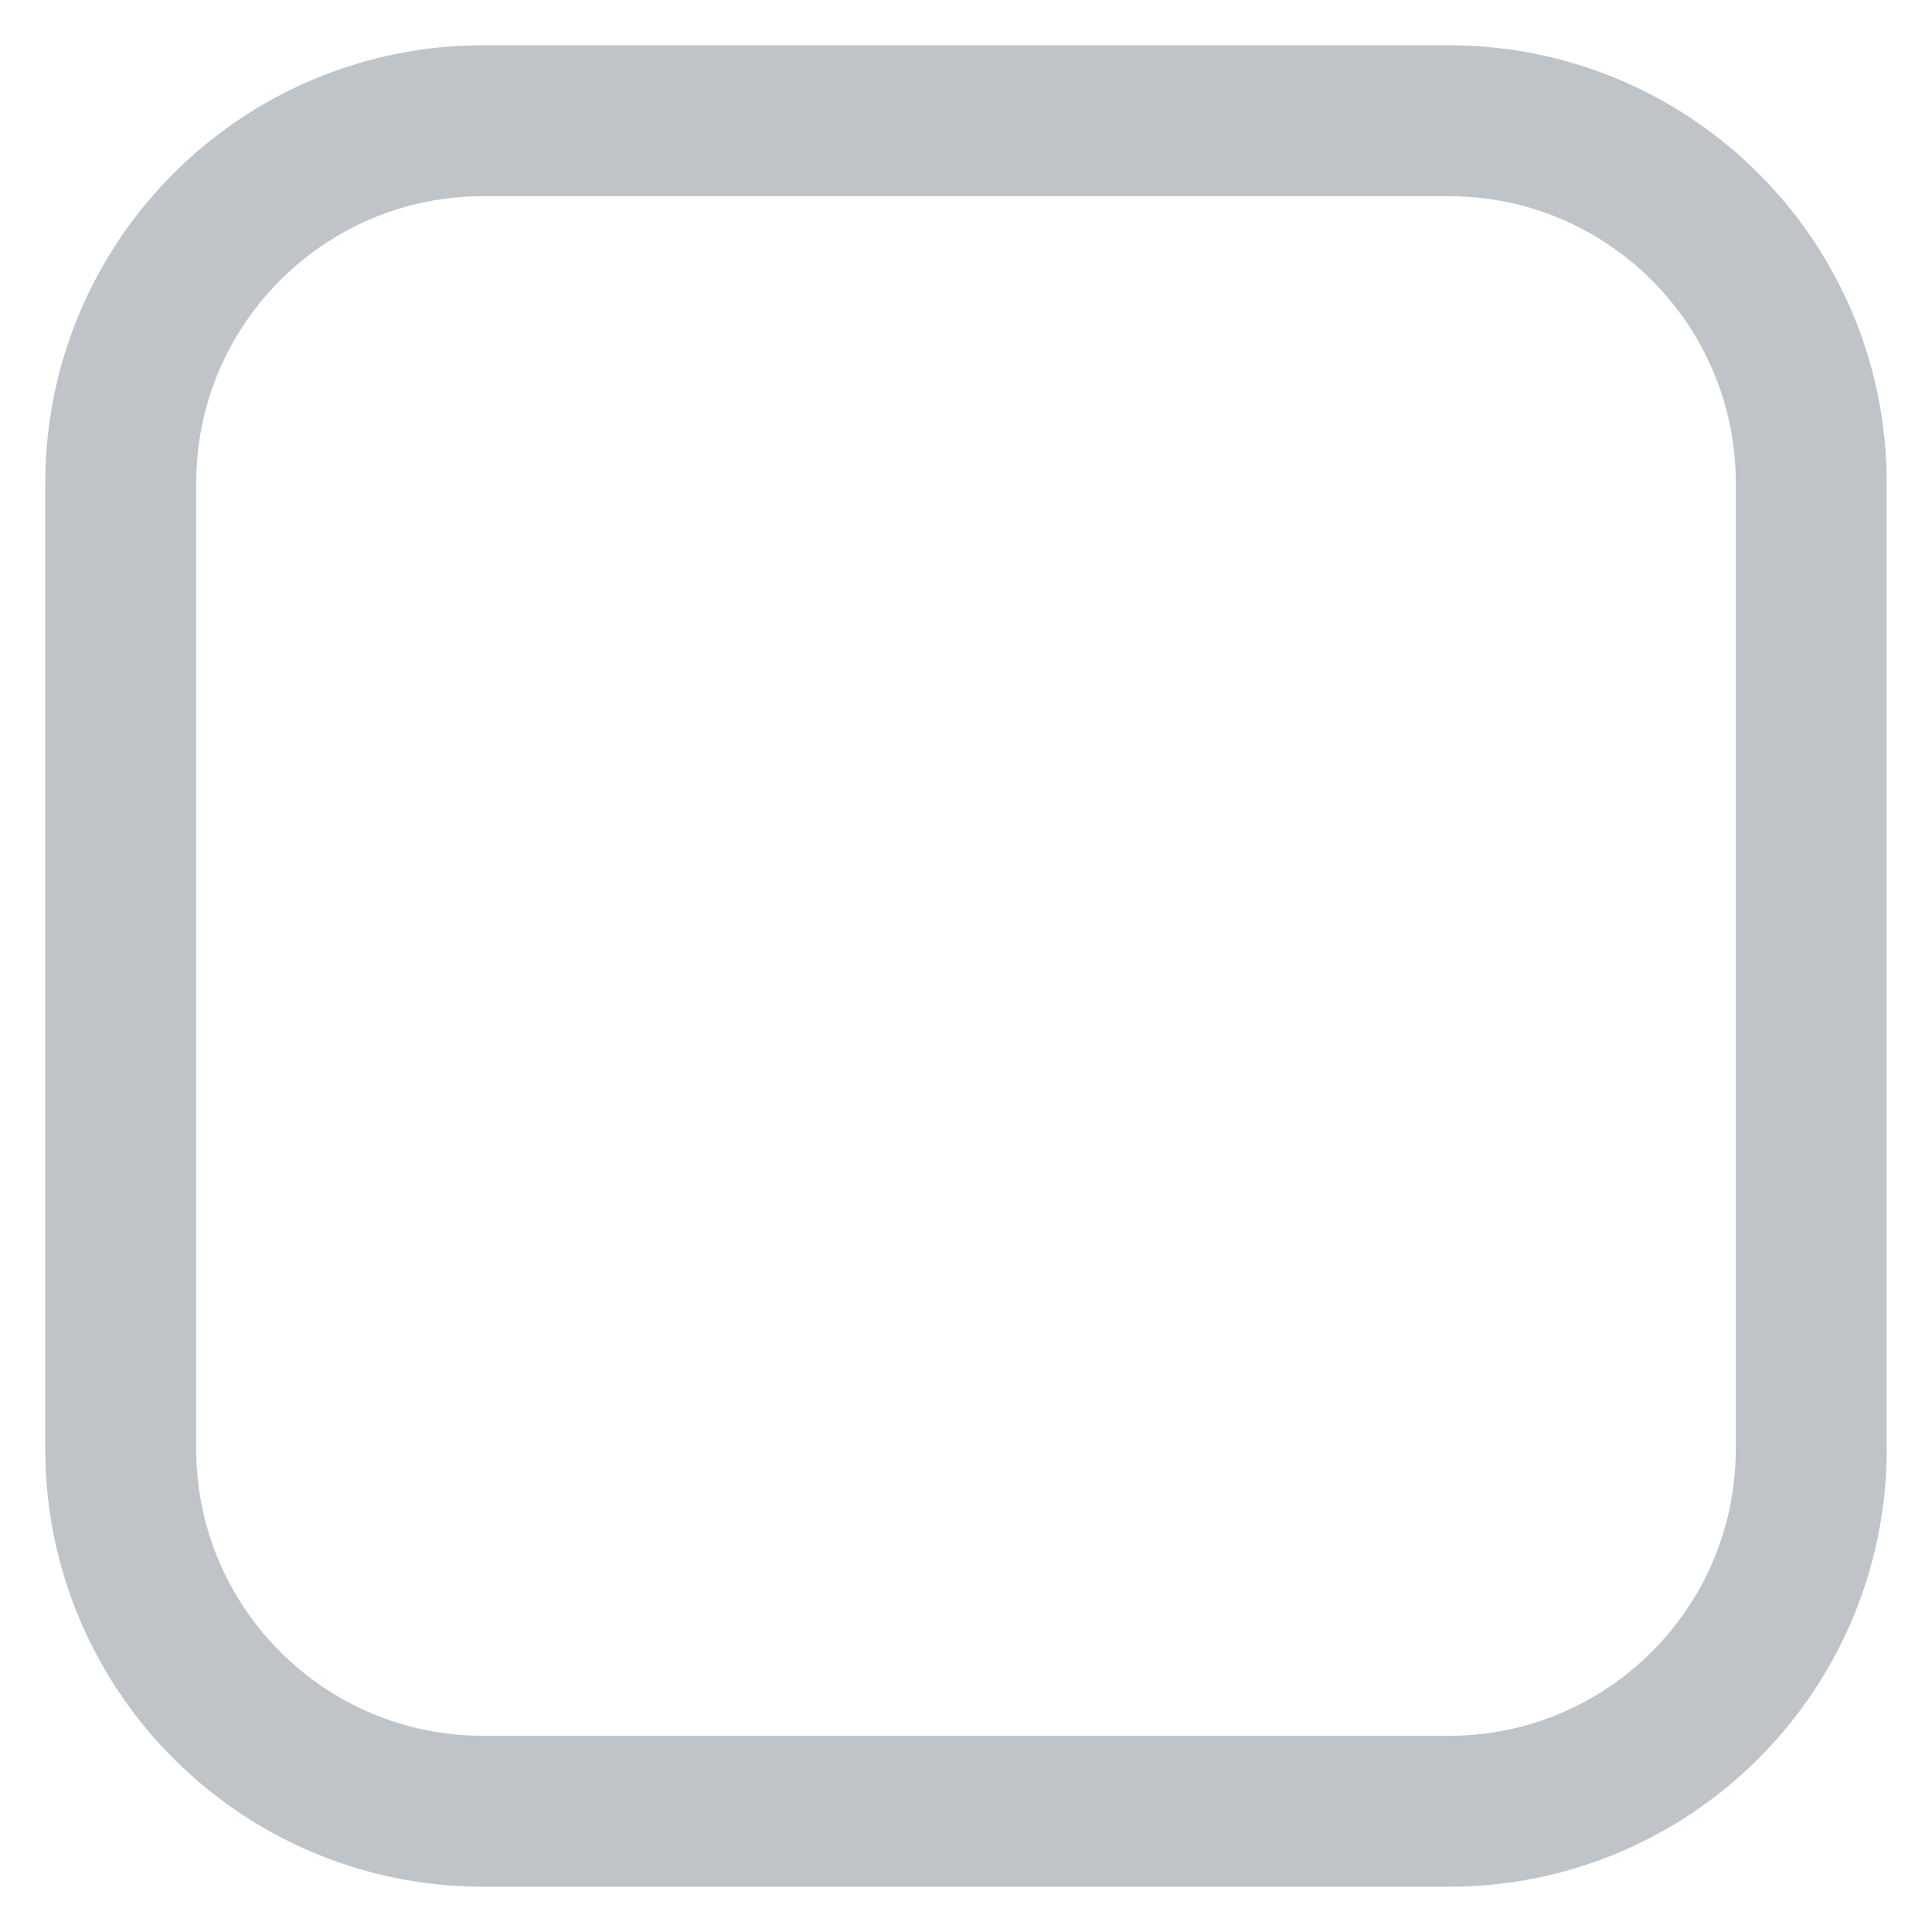
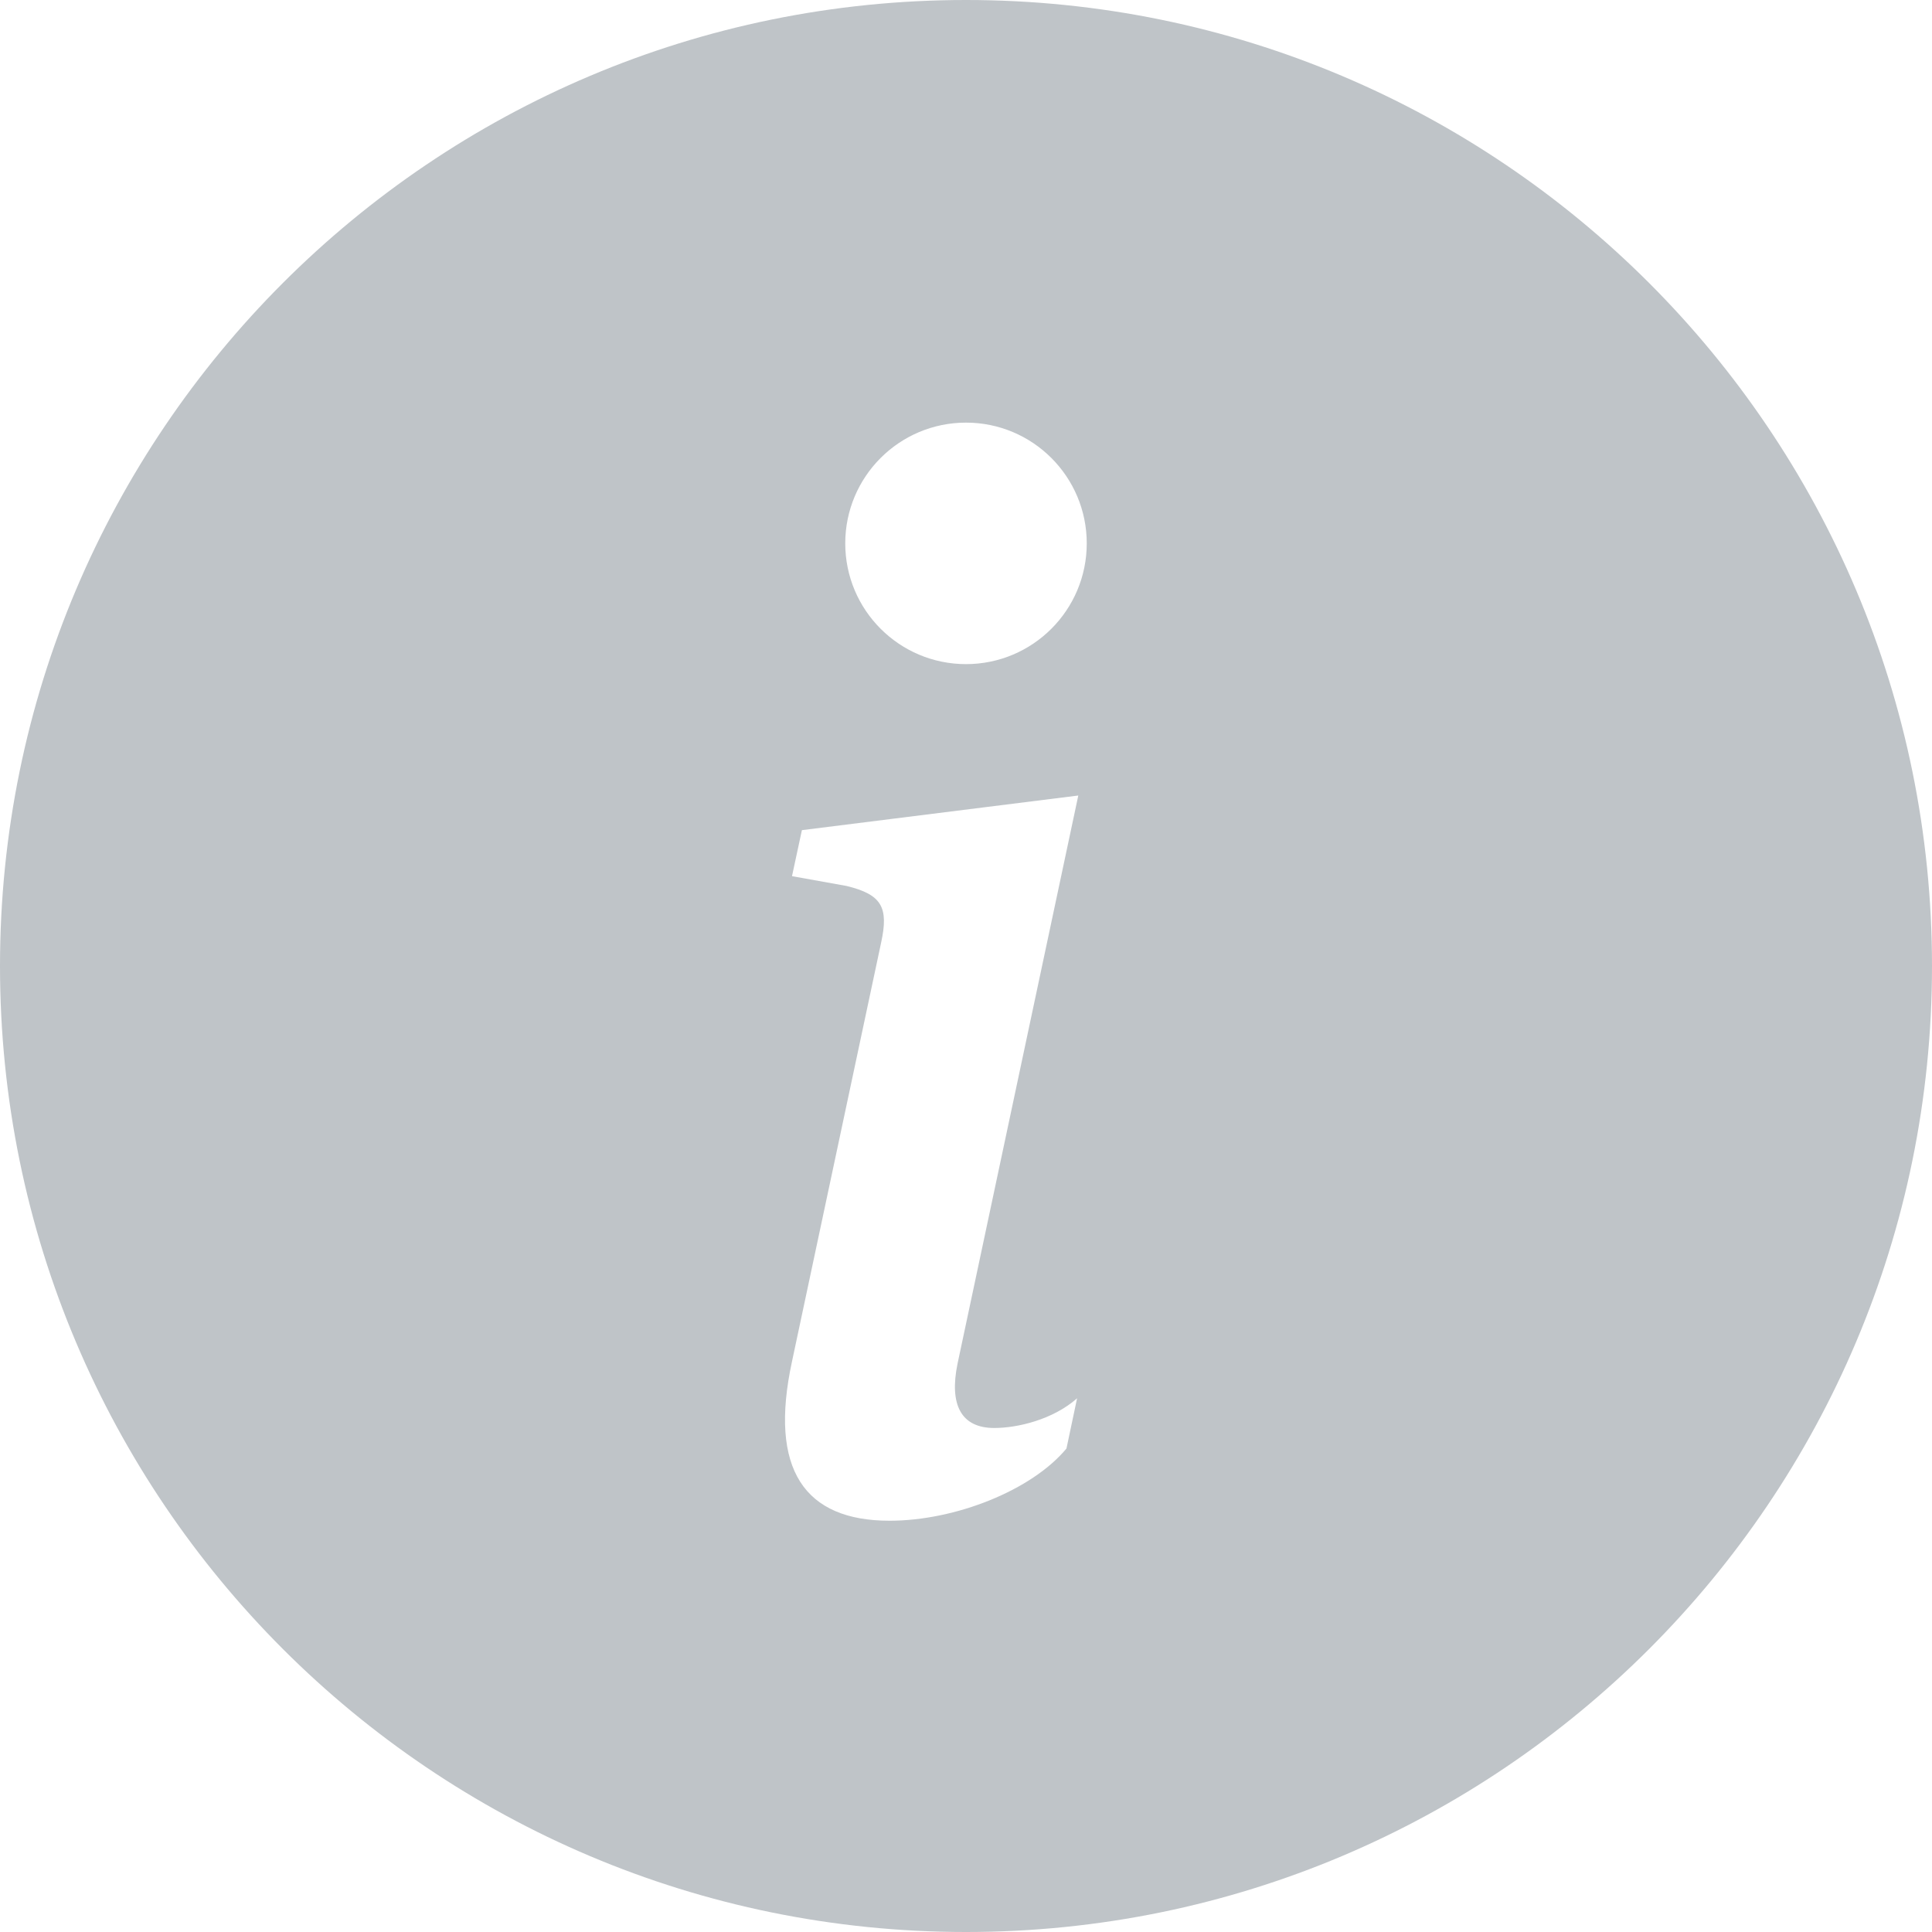
- <svg xmlns="http://www.w3.org/2000/svg" viewBox="0 0 16 16" width="16" height="16" role="img" aria-label="placeholder info icon">
-   <rect x="1" y="1" width="14" height="14" rx="3" fill="none" stroke="#bfc4c8" stroke-width="1.25" />
+ <svg xmlns="http://www.w3.org/2000/svg" width="16" height="16" fill="#bfc4c8" viewBox="0 0 16 16">
+   <path d="M8 16A8 8 0 1 0 8 0a8 8 0 0 0 0 16m.93-9.412-1 4.705c-.07.34.029.533.304.533.194 0 .487-.07.686-.246l-.088.416c-.287.346-.92.598-1.465.598-.703 0-1.002-.422-.808-1.319l.738-3.468c.064-.293.006-.399-.287-.47l-.451-.081.082-.381 2.29-.287zM8 5.5a1 1 0 1 1 0-2 1 1 0 0 1 0 2" />
</svg>
